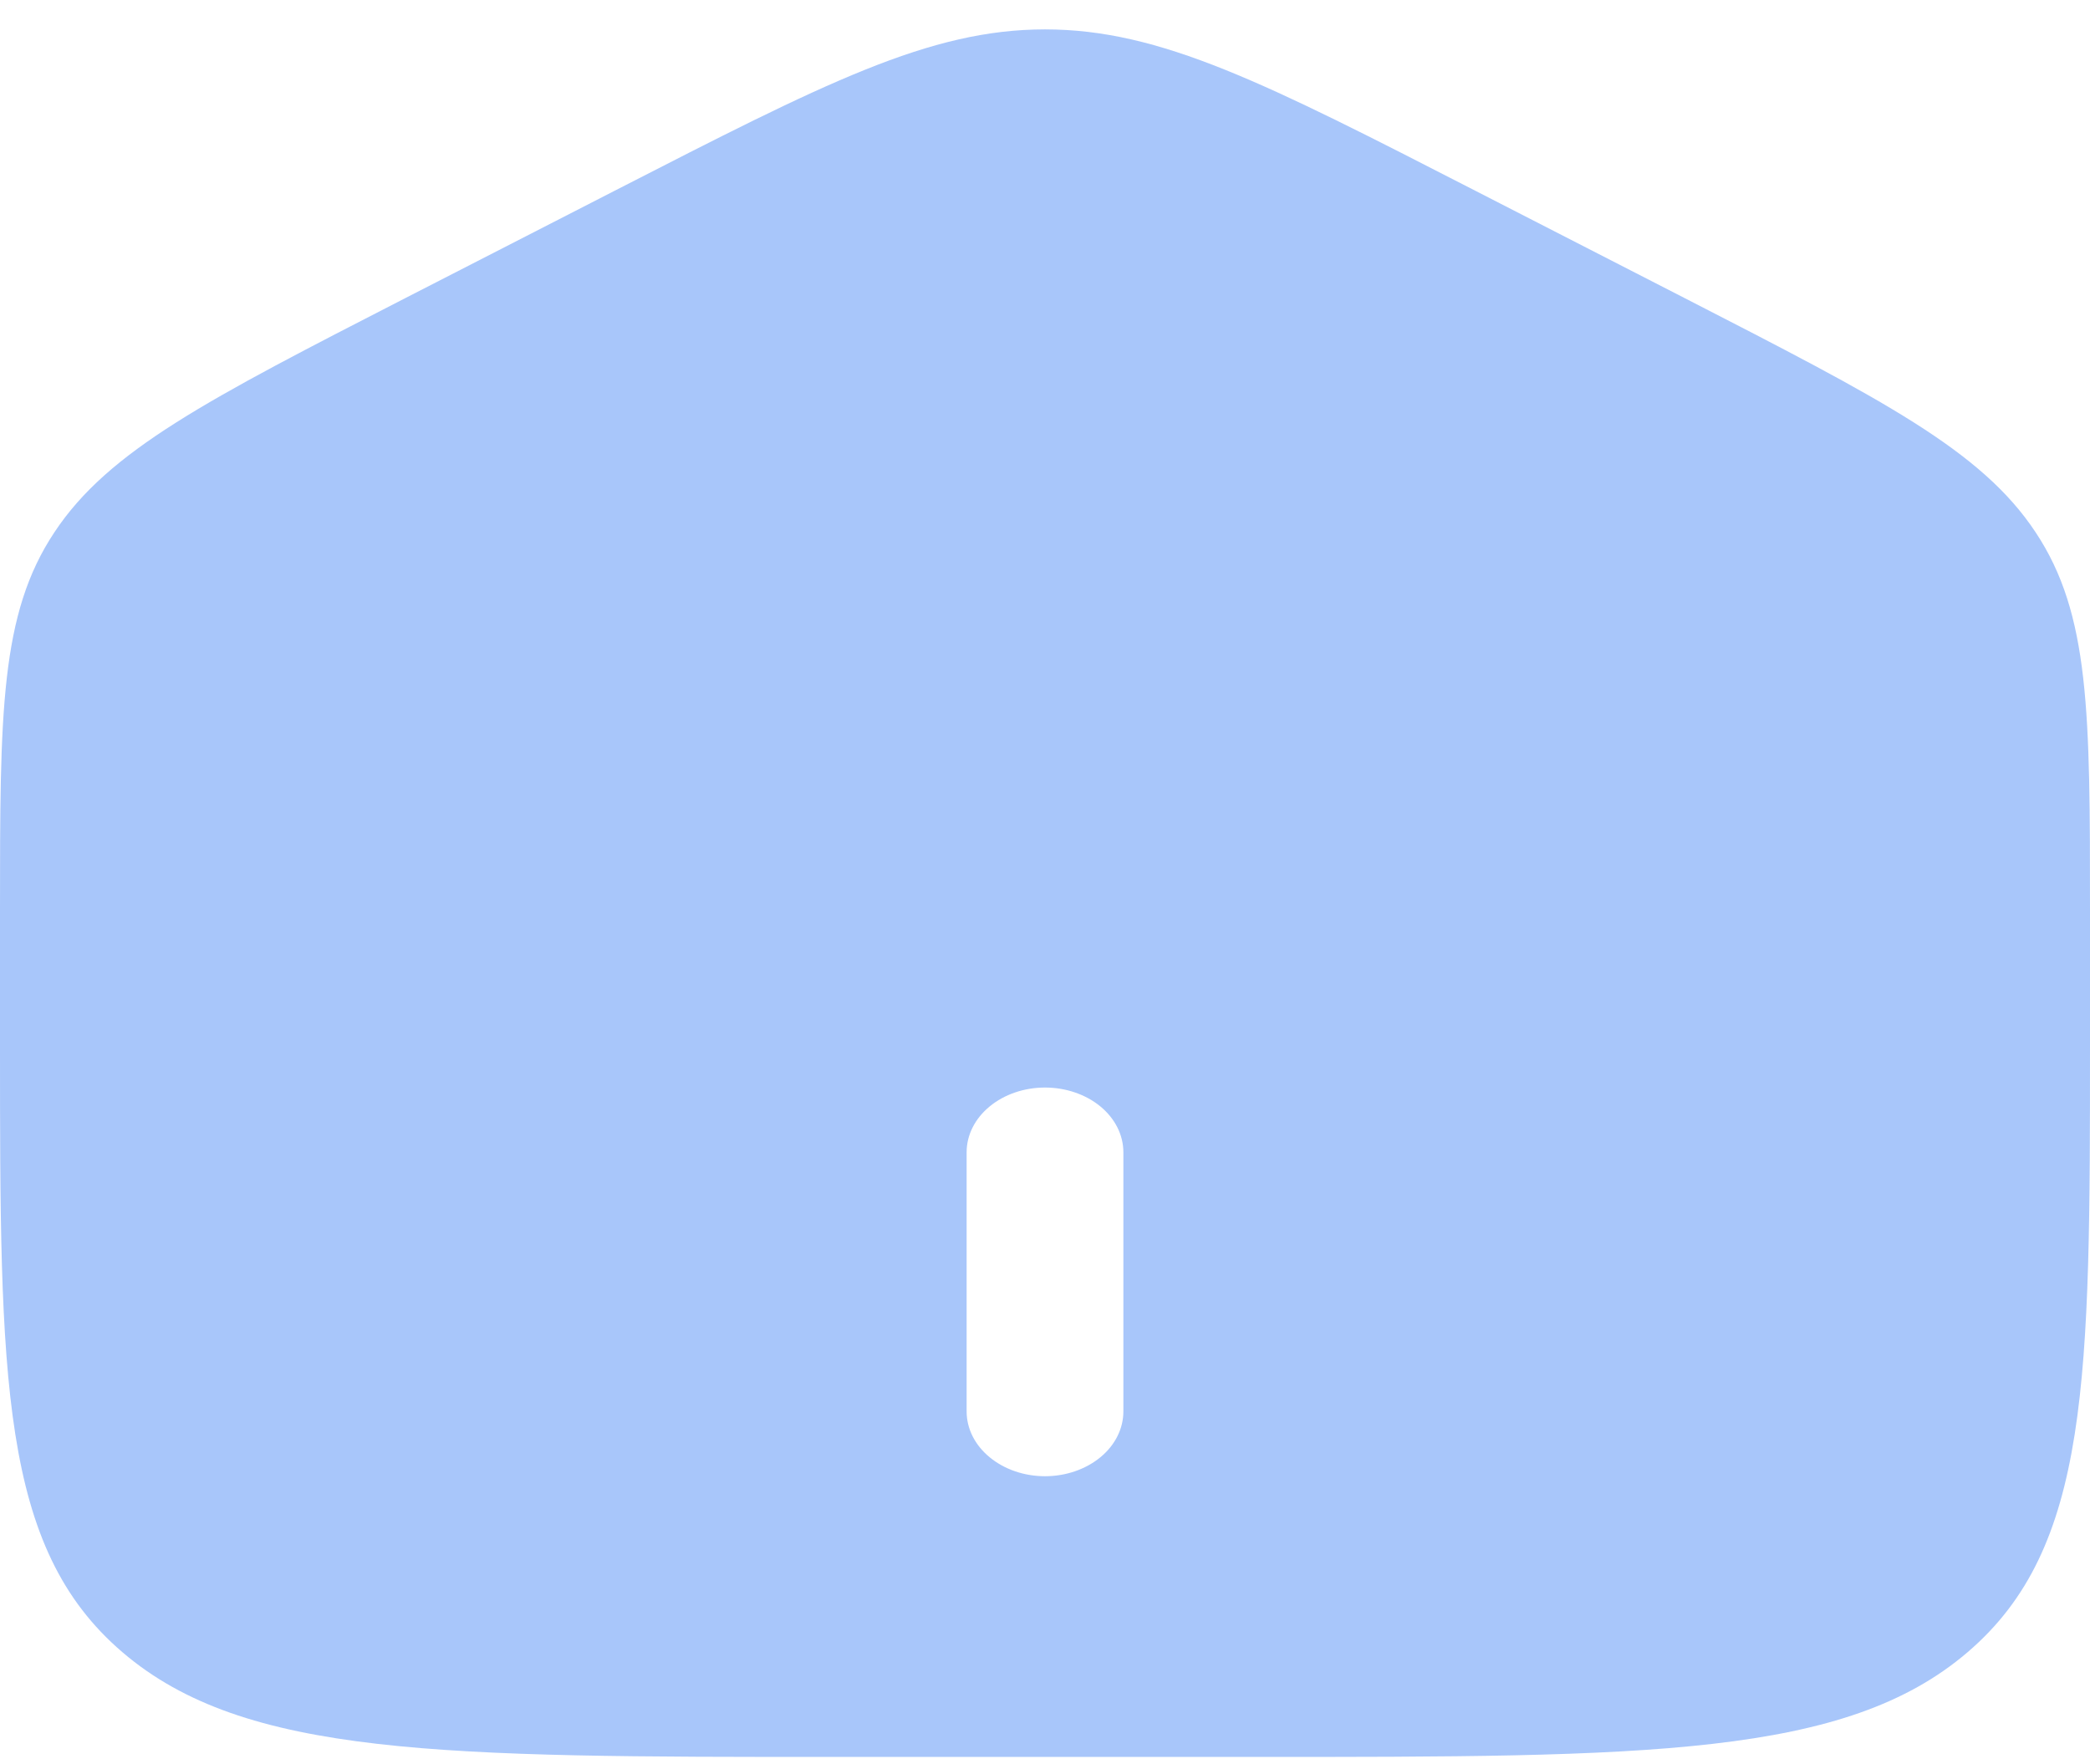
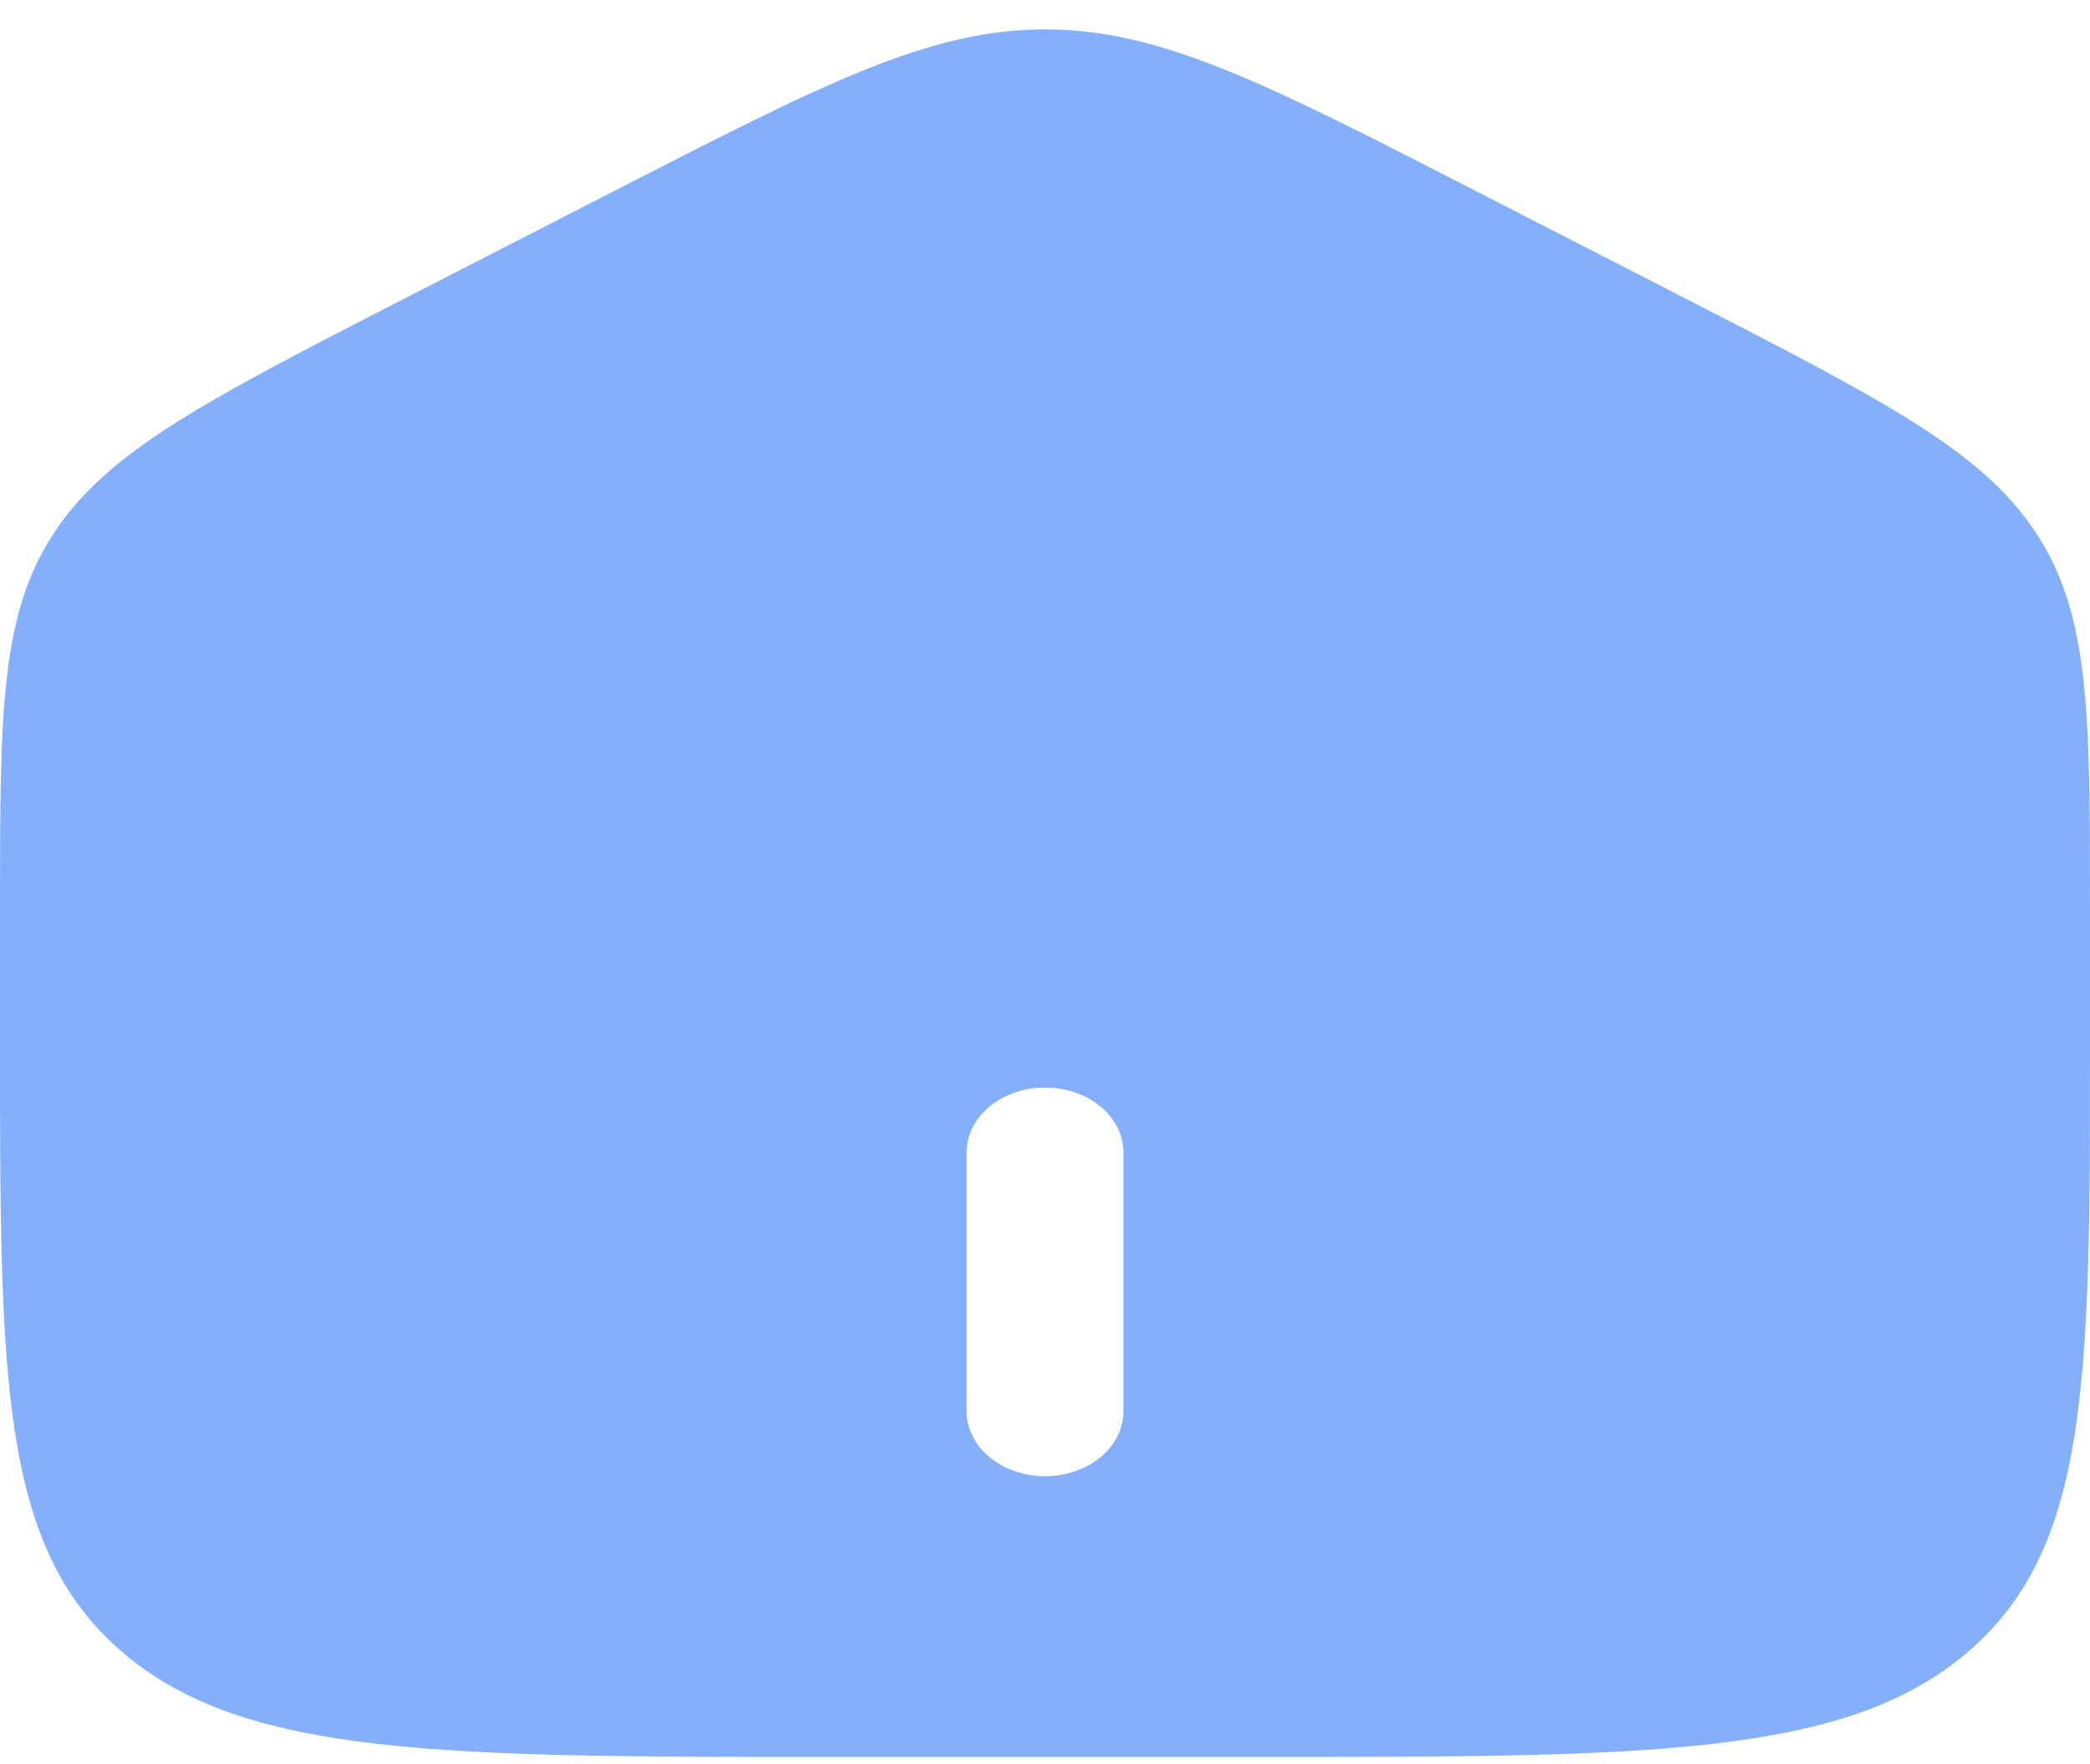
<svg xmlns="http://www.w3.org/2000/svg" width="32" height="27" viewBox="0 0 32 27" fill="none">
-   <path id="home-select" fill-rule="evenodd" clip-rule="evenodd" d="M0.832 8.151C0 9.403 0 10.918 0 13.944V15.956C0 21.114 -2.38419e-07 23.694 1.875 25.297C3.749 26.9 6.766 26.9 12.8 26.9H19.2C25.234 26.9 28.251 26.9 30.125 25.297C32 23.694 32 21.115 32 15.956V13.945C32 10.918 32 9.405 31.168 8.151C30.339 6.896 28.821 6.118 25.786 4.56L22.586 2.919C19.378 1.273 17.773 0.45 16 0.45C14.227 0.45 12.624 1.273 9.414 2.919L6.214 4.56C3.179 6.118 1.662 6.896 0.832 8.151ZM14.8 21.61C14.8 21.873 14.926 22.125 15.152 22.311C15.377 22.497 15.682 22.602 16 22.602C16.318 22.602 16.623 22.497 16.849 22.311C17.074 22.125 17.2 21.873 17.2 21.61V17.642C17.2 17.379 17.074 17.127 16.849 16.941C16.623 16.755 16.318 16.651 16 16.651C15.682 16.651 15.377 16.755 15.152 16.941C14.926 17.127 14.8 17.379 14.8 17.642V21.61Z" fill="hsl(218, 89%, 82%)" />
+   <path id="home-select" fill-rule="evenodd" clip-rule="evenodd" d="M0.832 8.151C0 9.403 0 10.918 0 13.944V15.956C0 21.114 -2.38419e-07 23.694 1.875 25.297C3.749 26.9 6.766 26.9 12.8 26.9H19.2C25.234 26.9 28.251 26.9 30.125 25.297C32 23.694 32 21.115 32 15.956V13.945C32 10.918 32 9.405 31.168 8.151C30.339 6.896 28.821 6.118 25.786 4.56L22.586 2.919C19.378 1.273 17.773 0.45 16 0.45C14.227 0.45 12.624 1.273 9.414 2.919L6.214 4.56C3.179 6.118 1.662 6.896 0.832 8.151ZM14.8 21.61C14.8 21.873 14.926 22.125 15.152 22.311C15.377 22.497 15.682 22.602 16 22.602C16.318 22.602 16.623 22.497 16.849 22.311C17.074 22.125 17.2 21.873 17.2 21.61V17.642C17.2 17.379 17.074 17.127 16.849 16.941C16.623 16.755 16.318 16.651 16 16.651C15.682 16.651 15.377 16.755 15.152 16.941C14.926 17.127 14.8 17.379 14.8 17.642V21.61Z" fill="hsl(218, 95%, 75%)" />
</svg>
